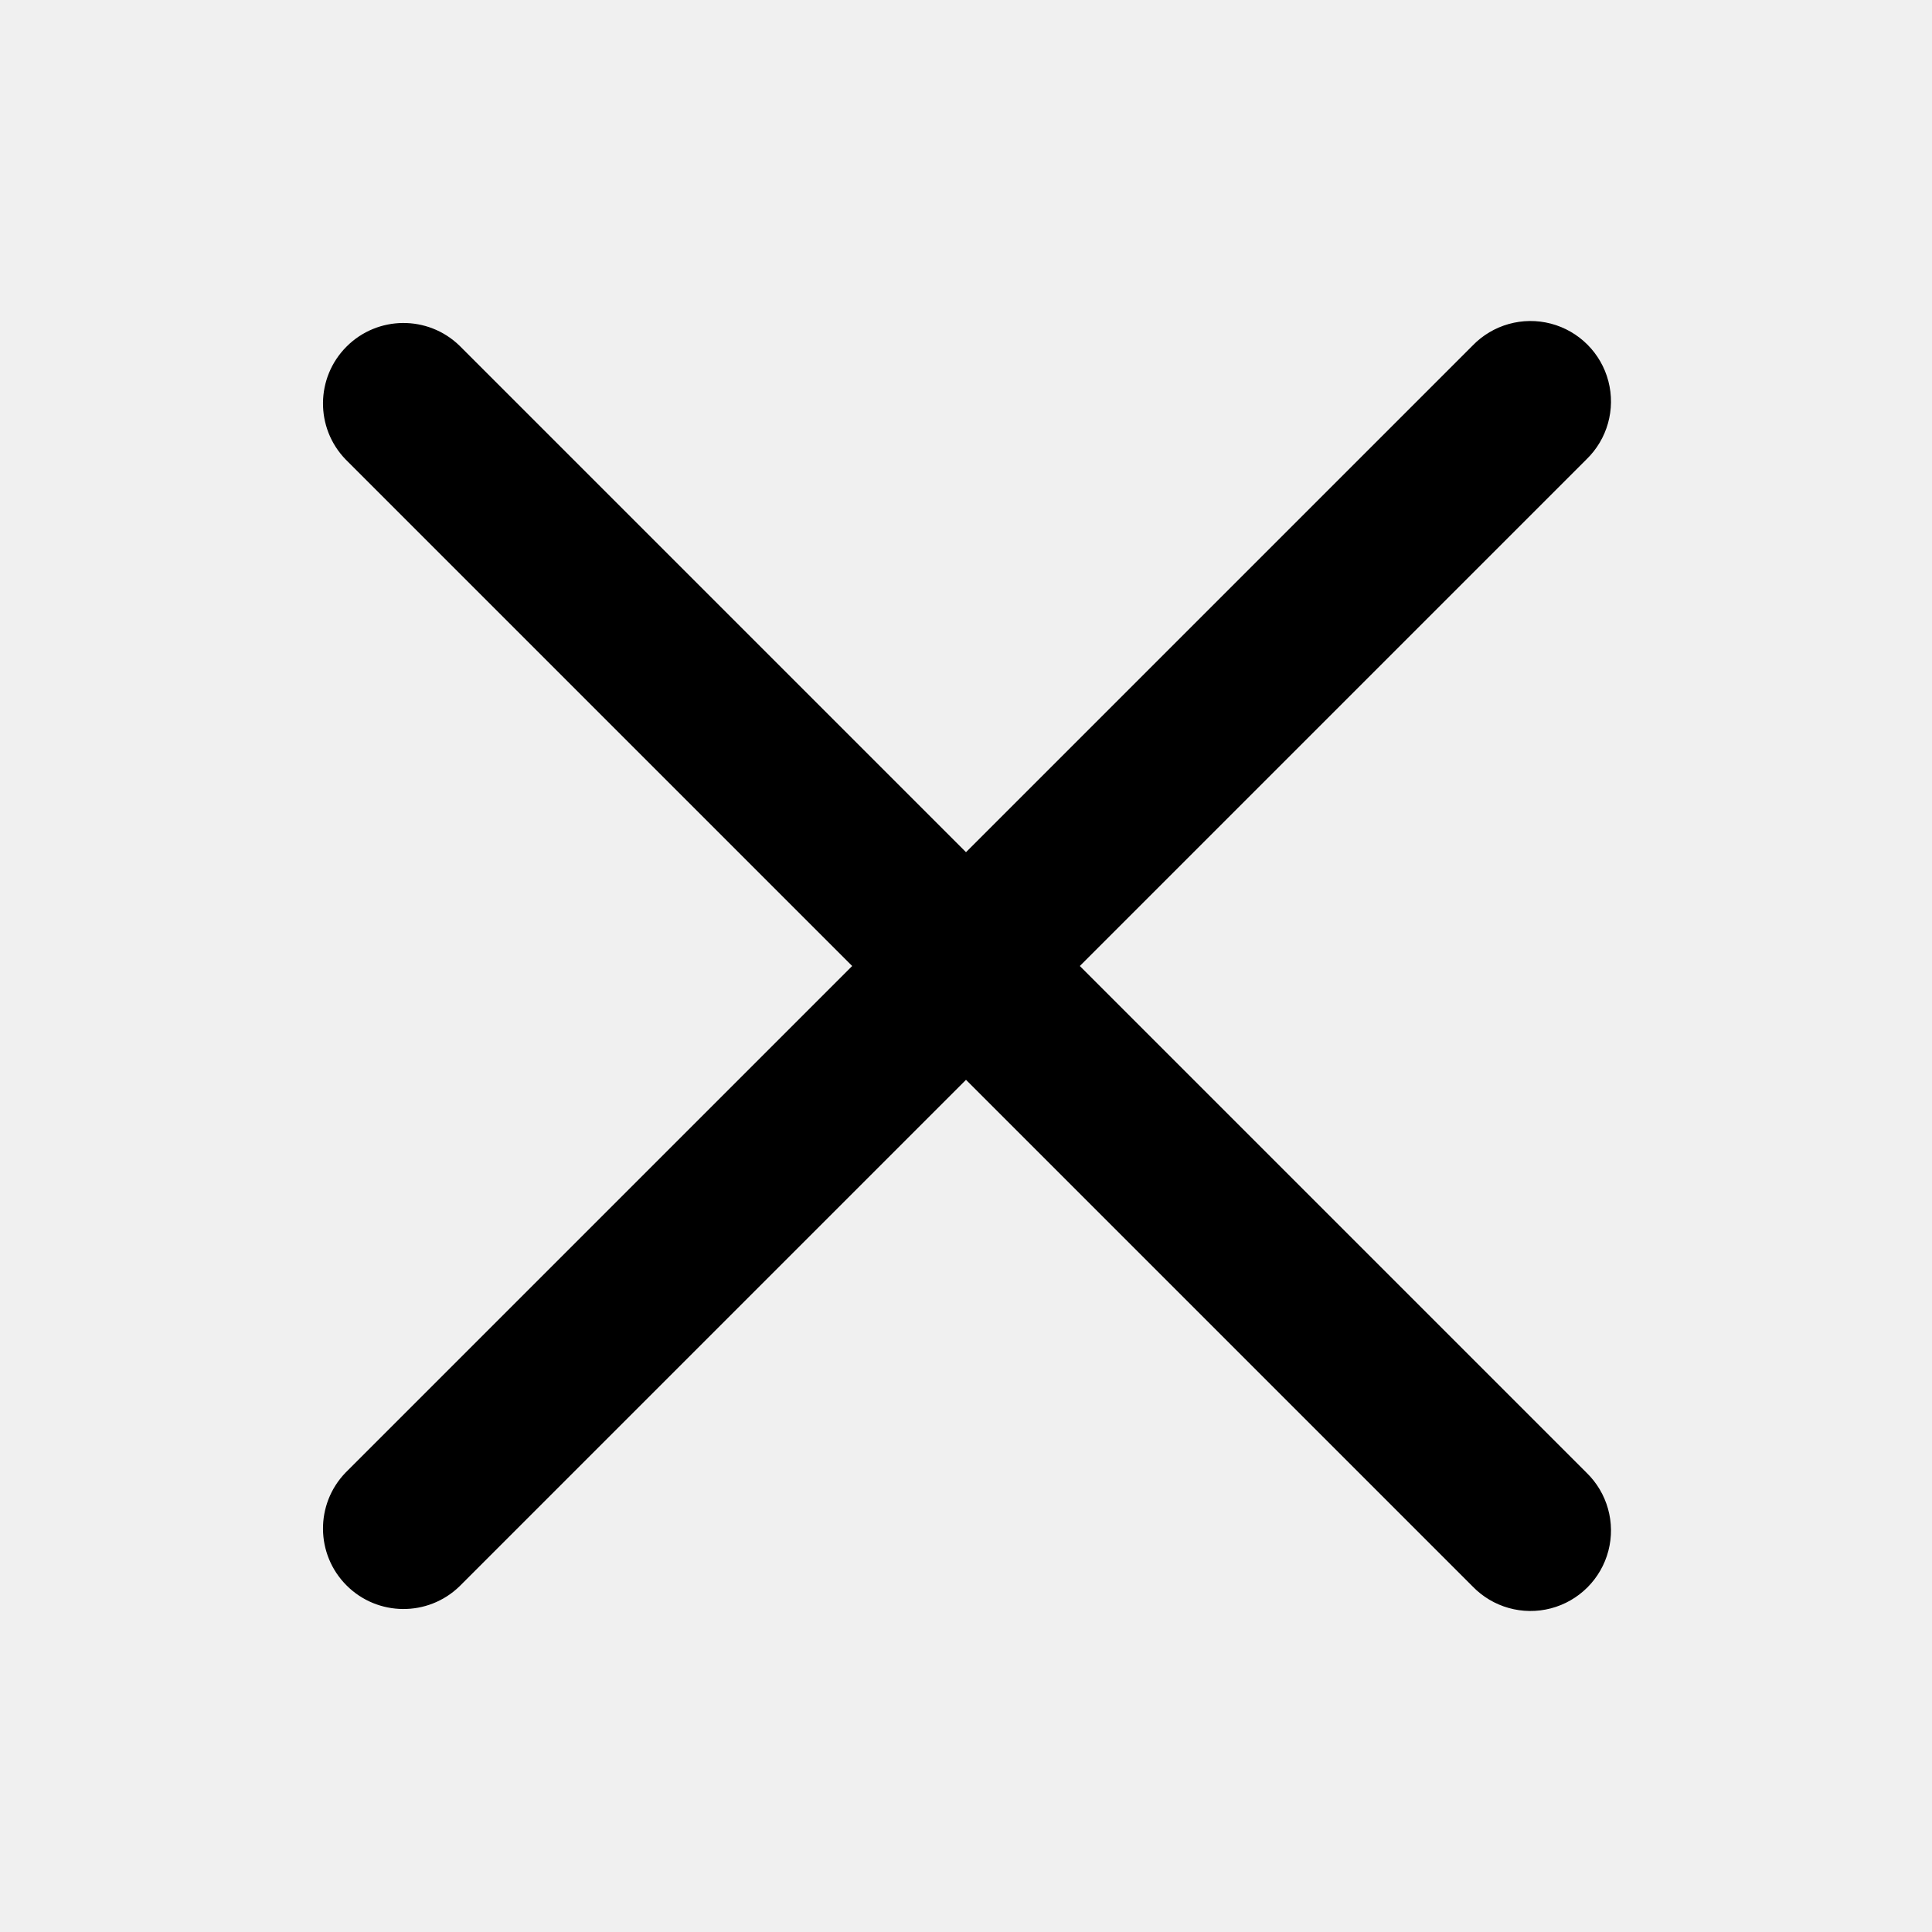
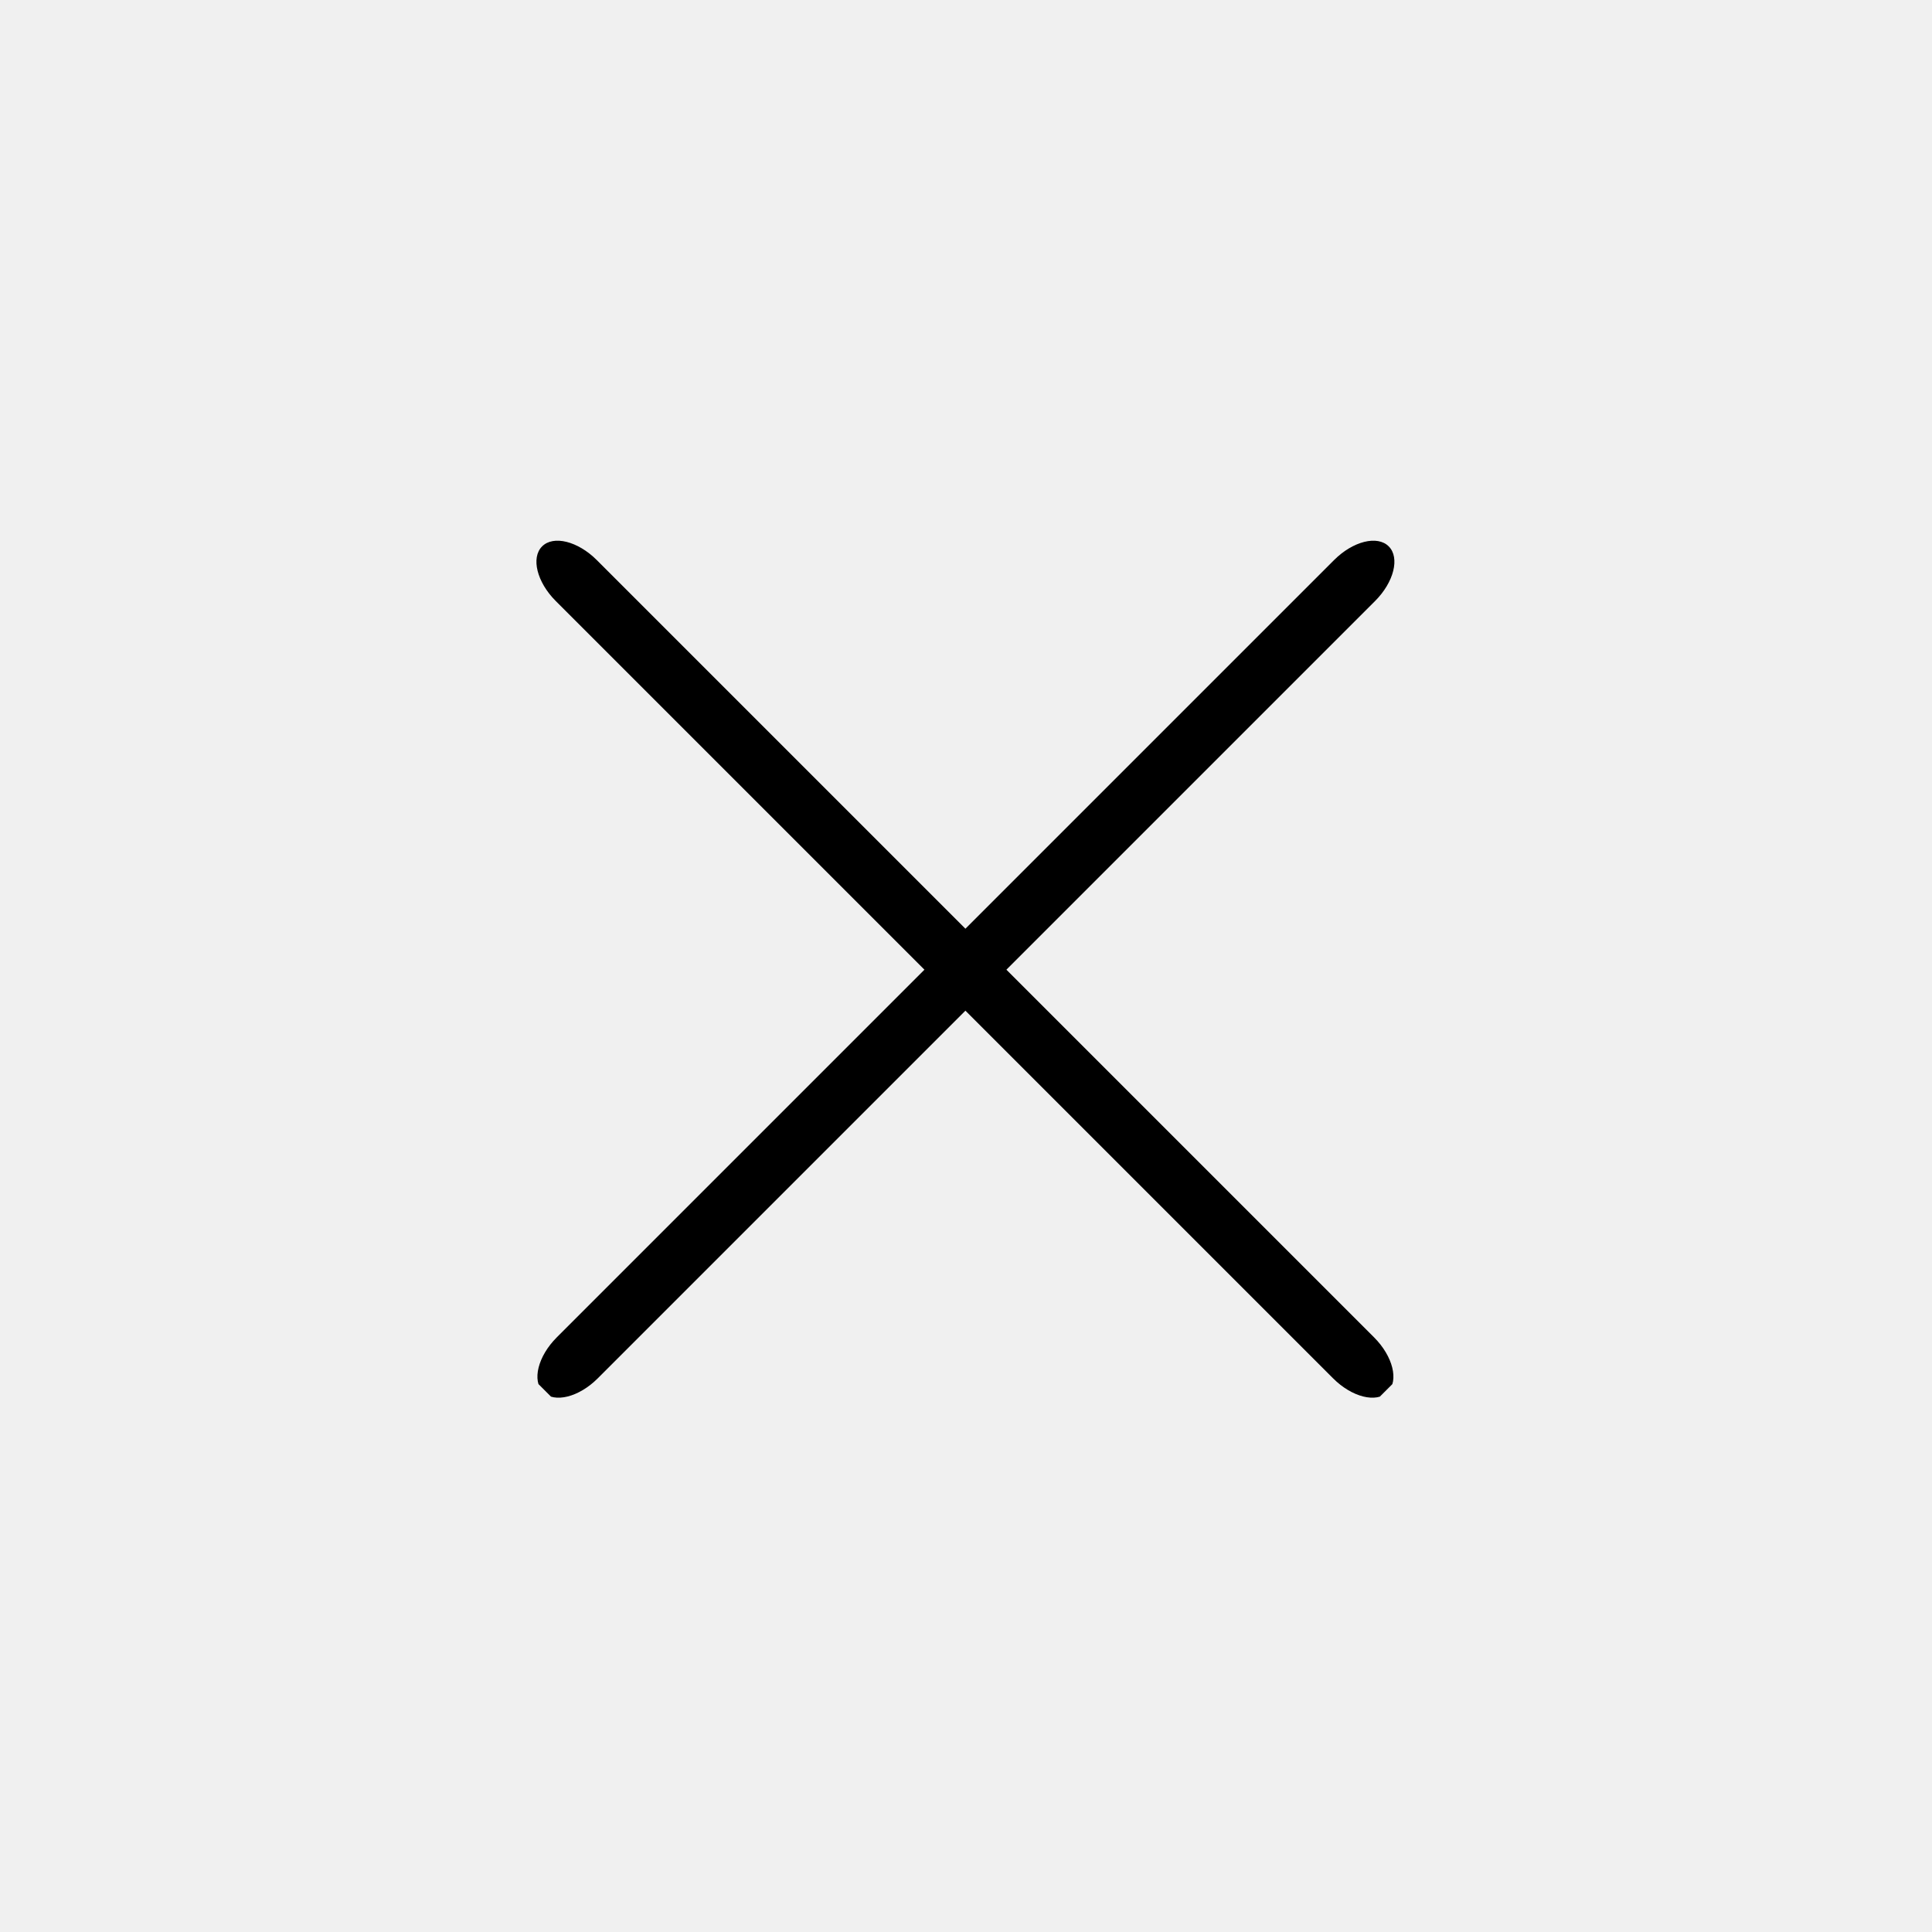
- <svg xmlns="http://www.w3.org/2000/svg" viewBox="0 0 24 24">
-   <path d="M4.293,18.293,10.586,12,4.293,5.707A1,1,0,0,1,5.707,4.293L12,10.586l6.293-6.293a1,1,0,1,1,1.414,1.414L13.414,12l6.293,6.293a1,1,0,1,1-1.414,1.414L12,13.414,5.707,19.707a1,1,0,0,1-1.414-1.414Z" />
+ <svg xmlns="http://www.w3.org/2000/svg" width="1000" height="1000" viewBox="0 0 1000 1000" fill="none">
+   <g clip-path="url(#clip0_2024_16865)">
+     <path d="M718.806 282.806C712.948 276.948 700.283 280.115 690.519 289.88L288.181 692.218C278.415 701.983 275.249 714.647 281.107 720.505C286.965 726.363 299.629 723.196 309.394 713.431L711.732 311.093C721.496 301.329 724.664 288.664 718.806 282.806Z" fill="black" />
+     <path d="M711.218 692.218L308.88 289.88C299.115 280.115 286.45 276.948 280.593 282.806C274.734 288.664 277.902 301.329 287.667 311.093L690.004 713.431C699.77 723.196 712.434 726.363 718.292 720.505C724.149 714.647 720.983 701.983 711.218 692.218Z" fill="black" />
+   </g>
+   <defs>
+     <clipPath id="clip0_2024_16865">
+       <rect width="619" height="619" fill="white" transform="translate(499.699 62) rotate(45)" />
+     </clipPath>
+   </defs>
</svg>
